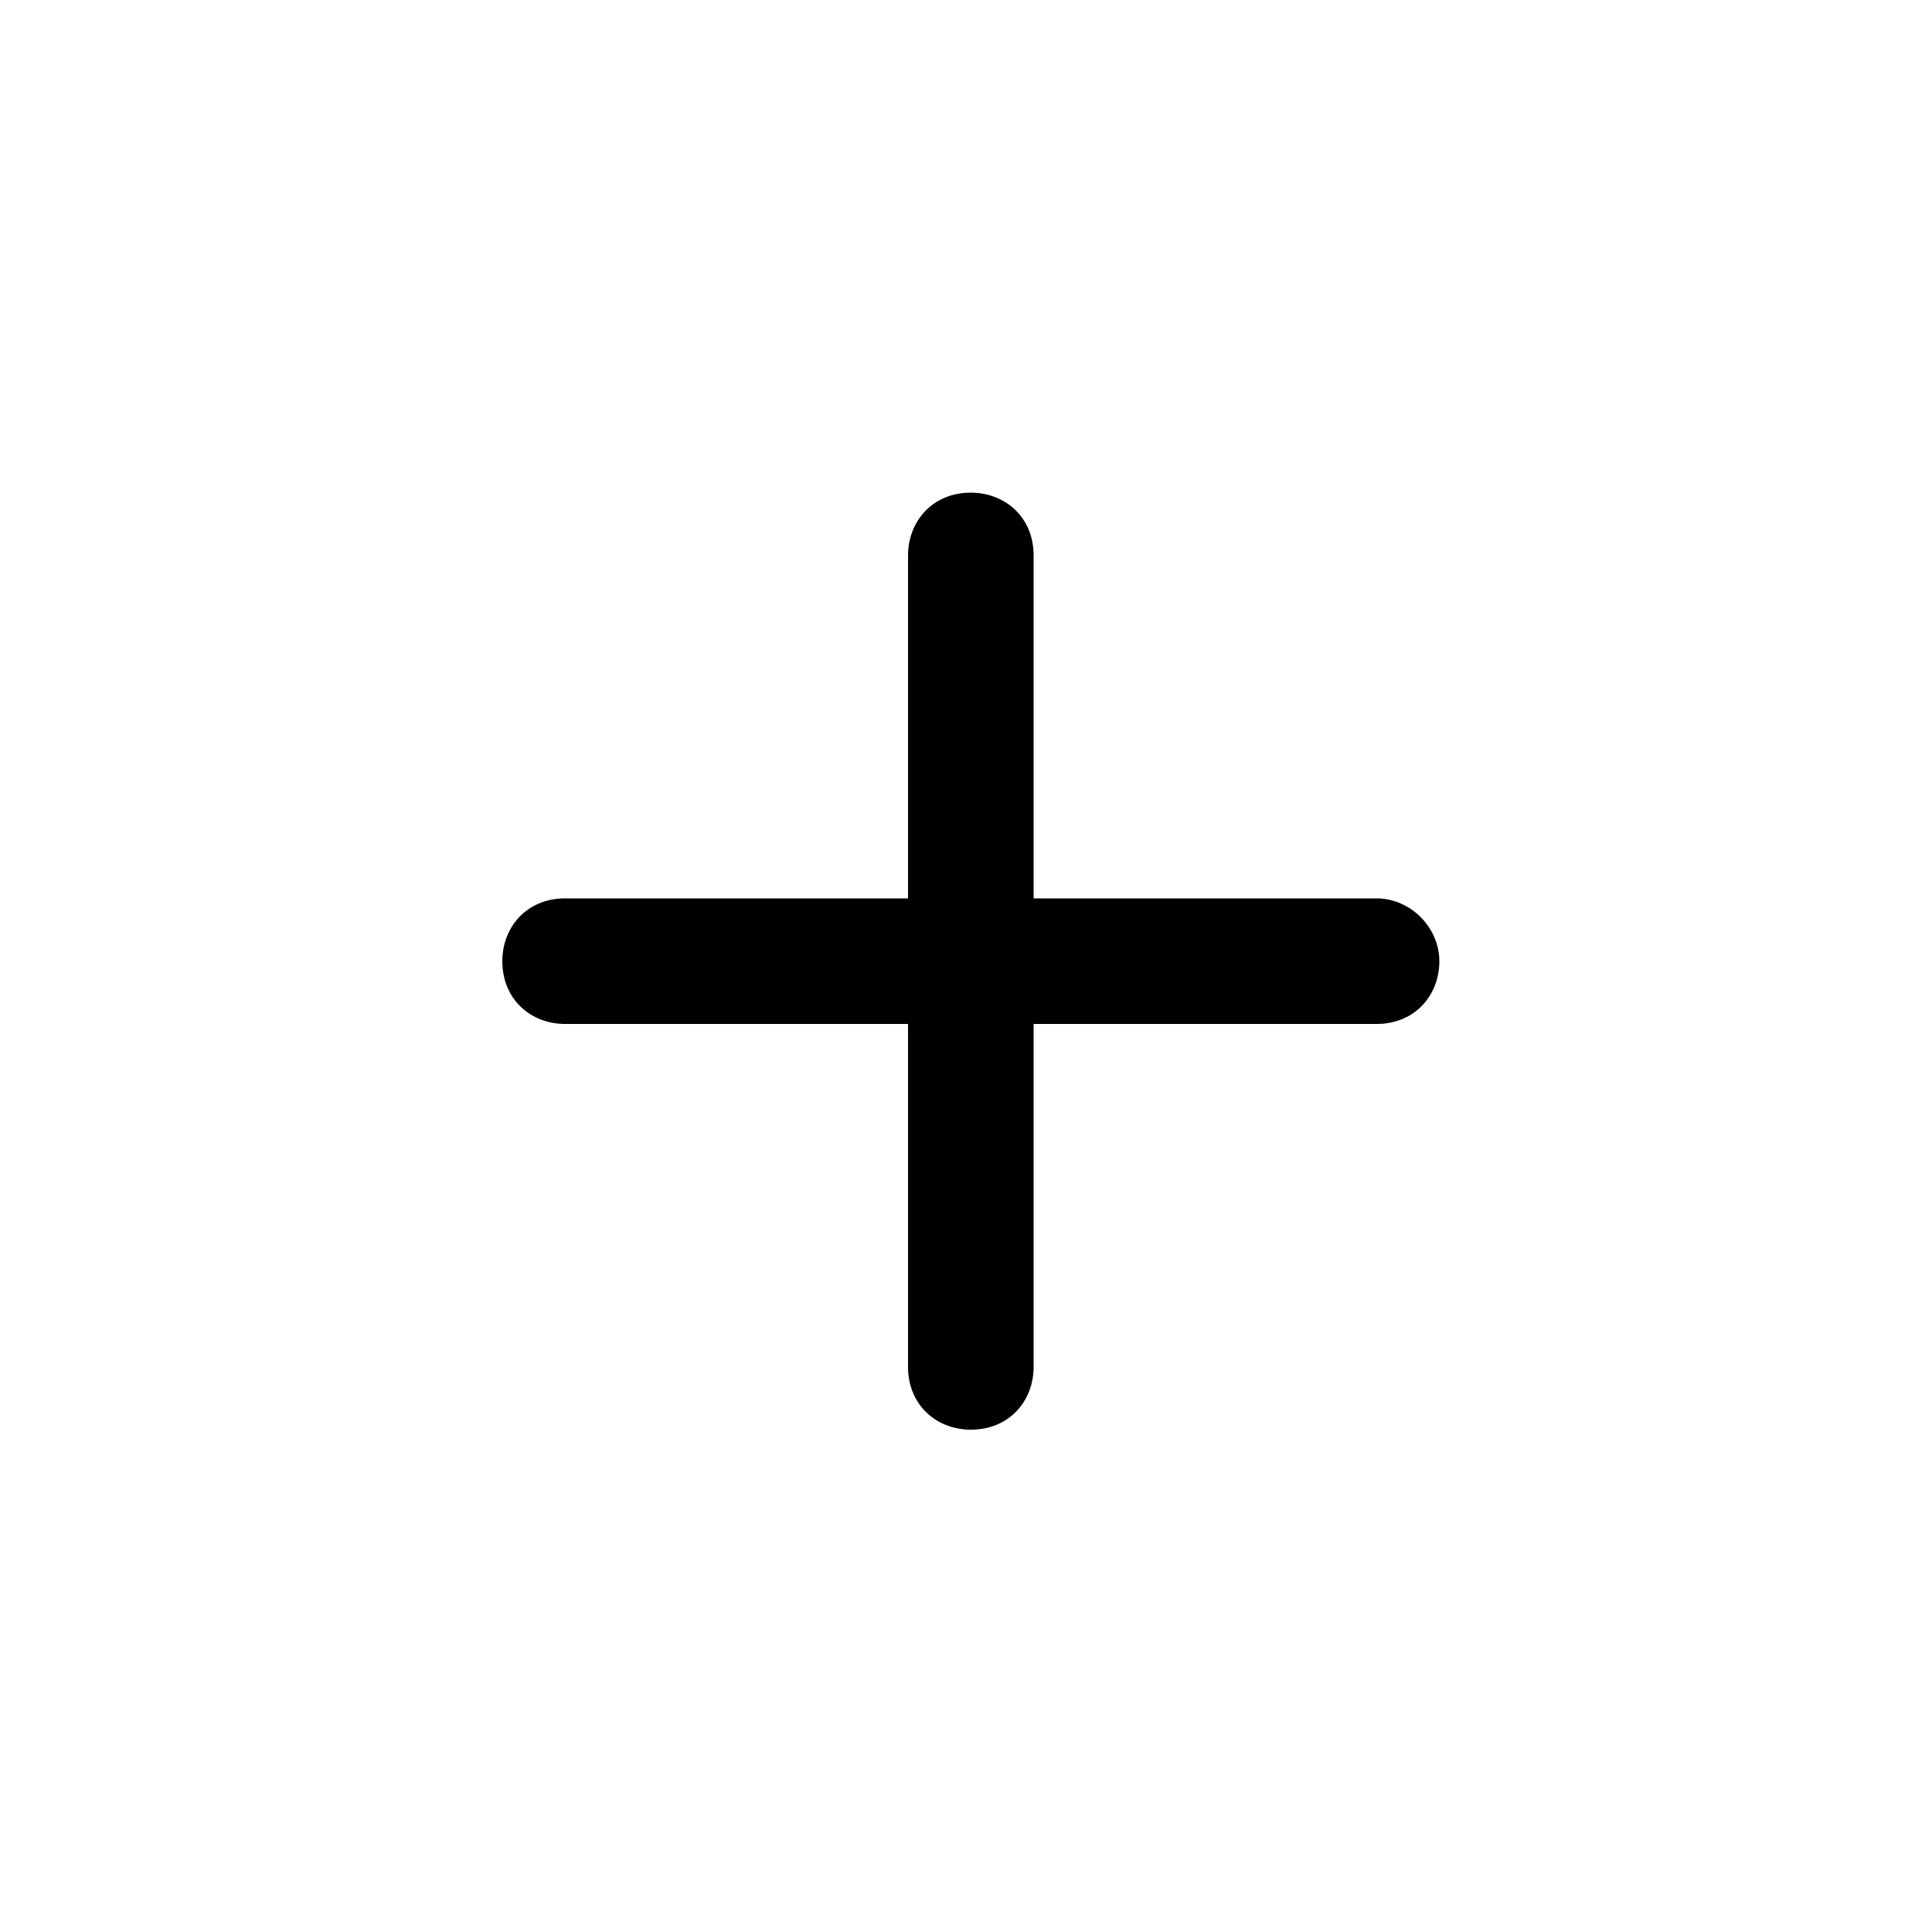
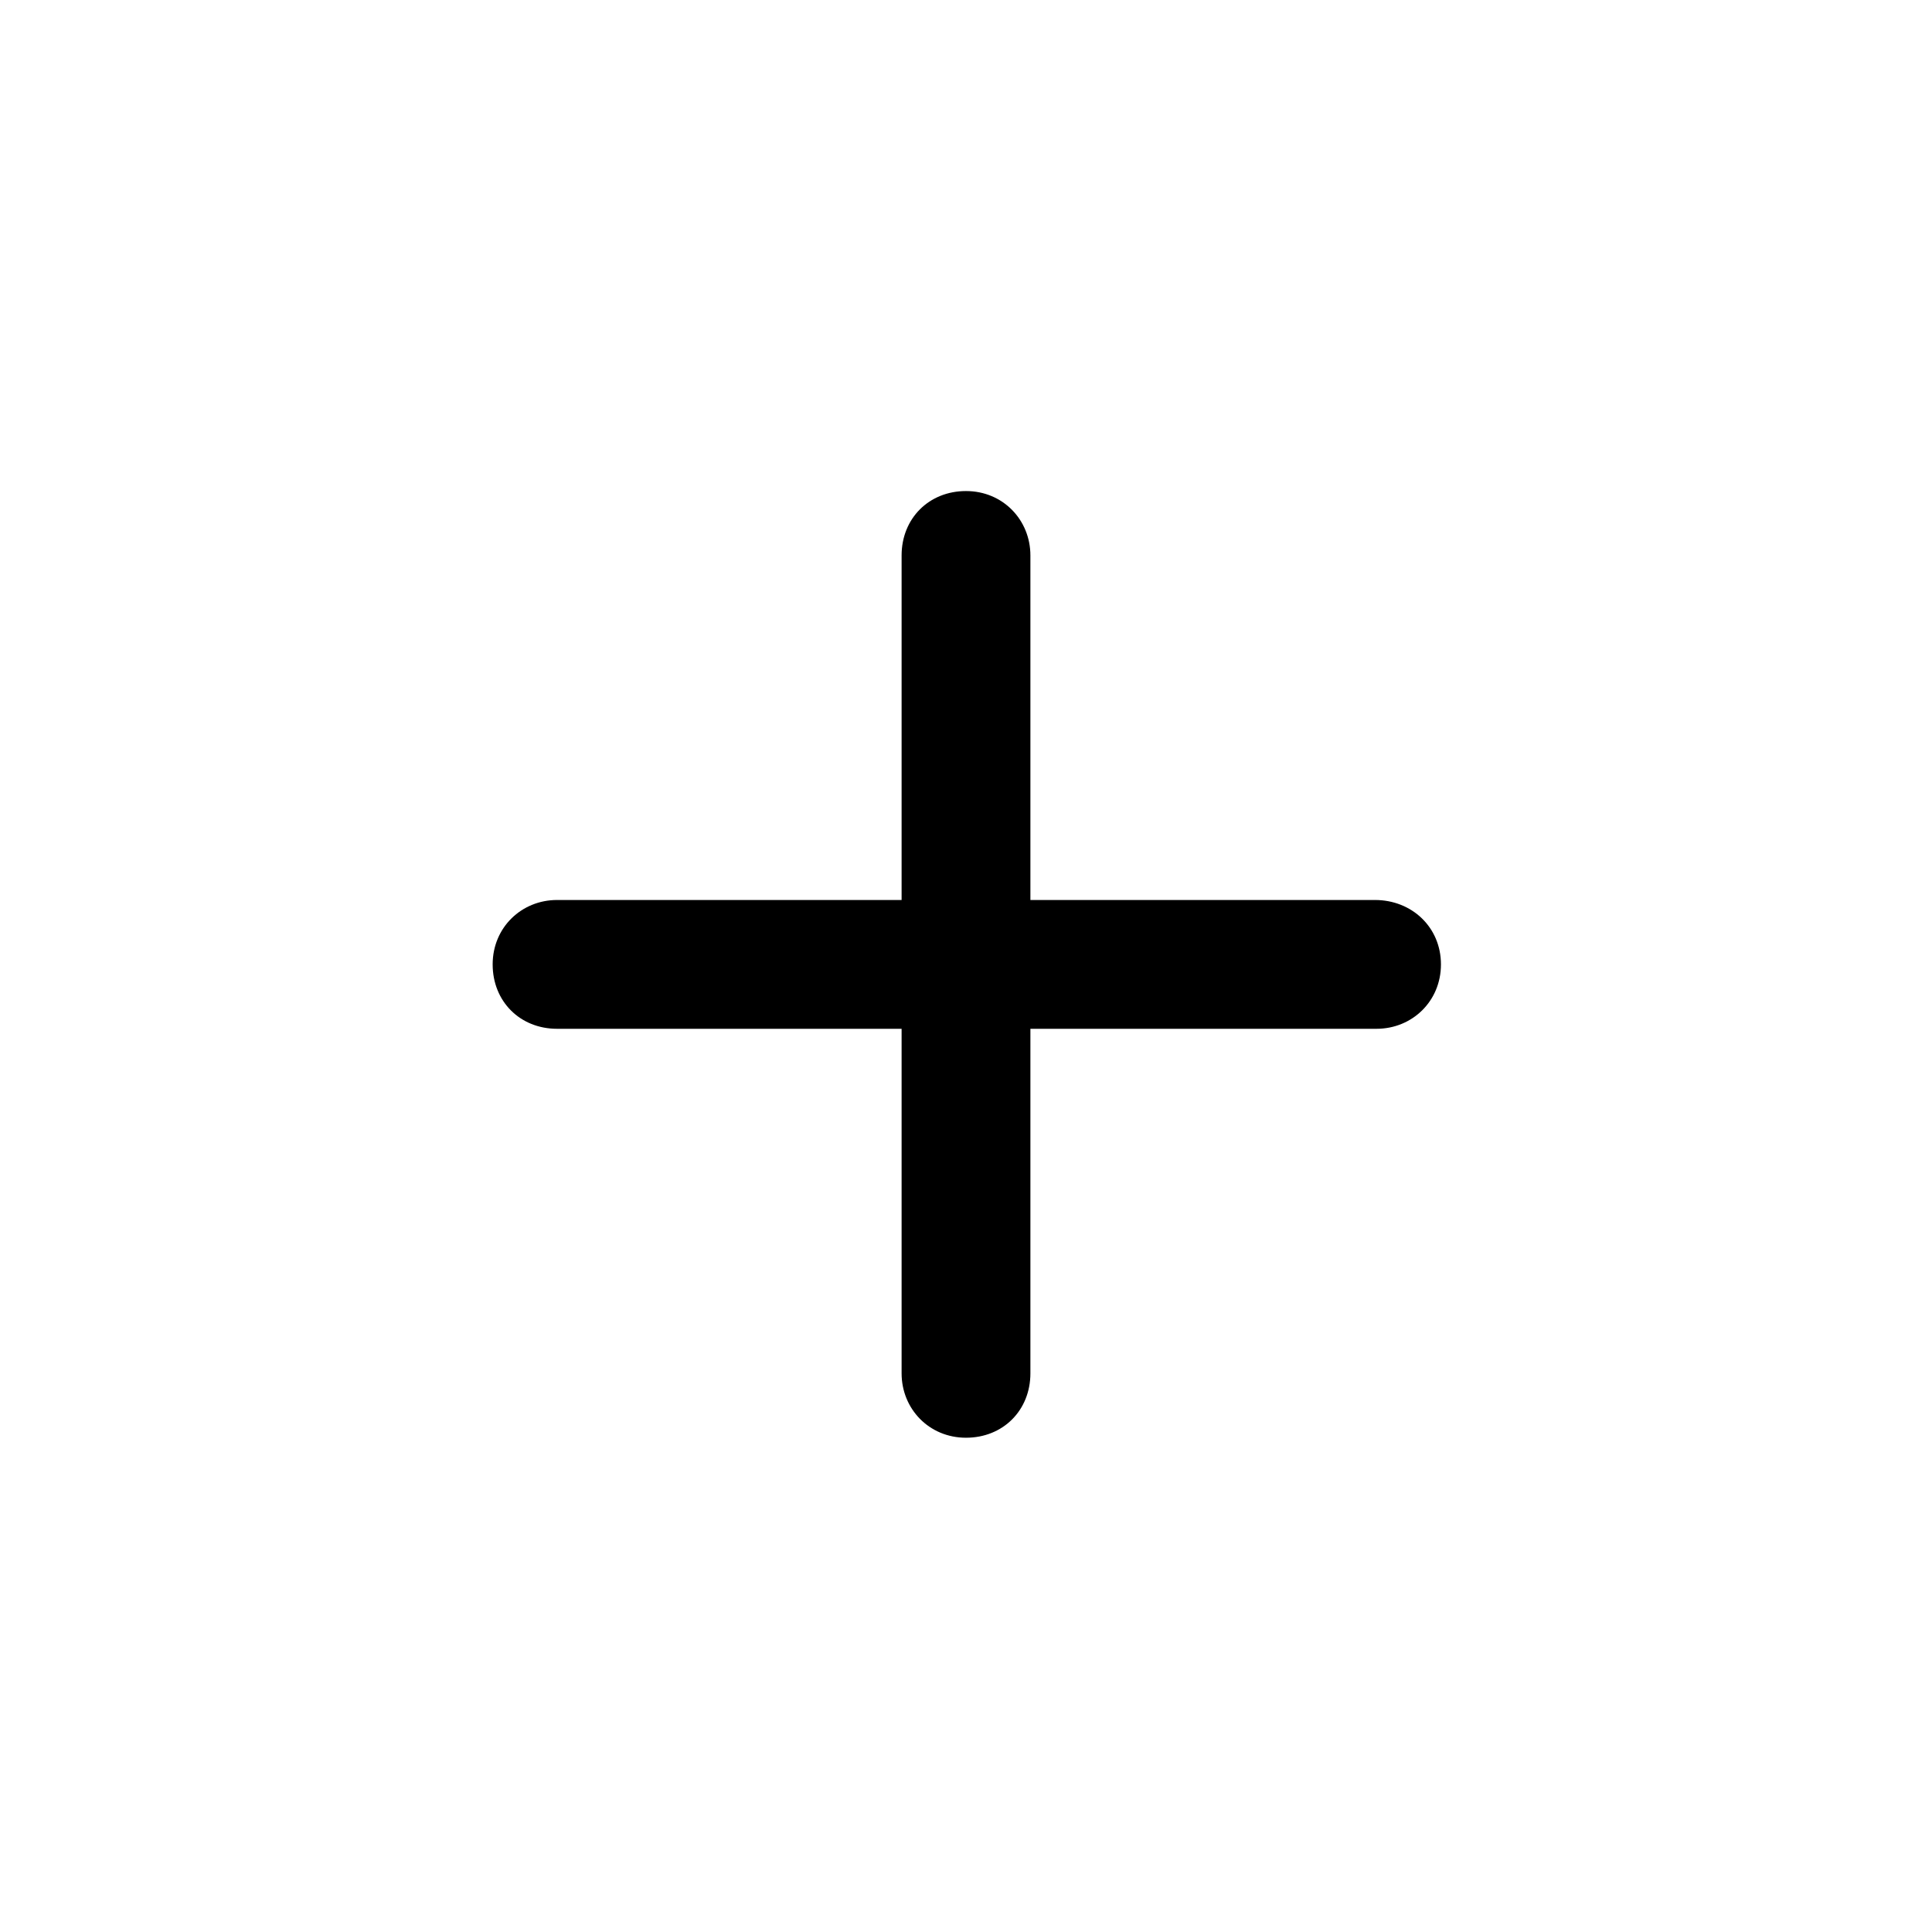
- <svg xmlns="http://www.w3.org/2000/svg" version="1.1" x="0px" y="0px" viewBox="0 0 40 40" style="enable-background:new 0 0 40 40;" xml:space="preserve">
-   <g id="BG">
- </g>
-   <g id="list-add">
-     <path d="M28.5,18.6h-7.1v-7.1c0-0.8-0.6-1.3-1.3-1.3c-0.8,0-1.3,0.6-1.3,1.3v7.1h-7.1c-0.8,0-1.3,0.6-1.3,1.3   c0,0.8,0.6,1.3,1.3,1.3h7.1v7.1c0,0.8,0.6,1.3,1.3,1.3c0.8,0,1.3-0.6,1.3-1.3v-7.1h7.1c0.8,0,1.3-0.6,1.3-1.3   C29.8,19.2,29.2,18.6,28.5,18.6z" />
-   </g>
+ <svg xmlns="http://www.w3.org/2000/svg" version="1.1" id="list-add" x="0px" y="0px" viewBox="0 0 120 120" style="enable-background:new 0 0 120 120;" xml:space="preserve">
+   <style type="text/css">
+ 	.st0{fill:none;}
+ </style>
+   <rect id="BG" y="0" class="st0" width="120" height="120" />
+   <path d="M85.4,55.9H64V34.5c0-2.2-1.7-4-4-4s-4,1.7-4,4v21.4H34.6c-2.2,0-4,1.7-4,4s1.7,4,4,4H56v21.4c0,2.2,1.7,4,4,4s4-1.7,4-4  V63.9h21.5c2.2,0,4-1.7,4-4S87.7,55.9,85.4,55.9z" />
</svg>
